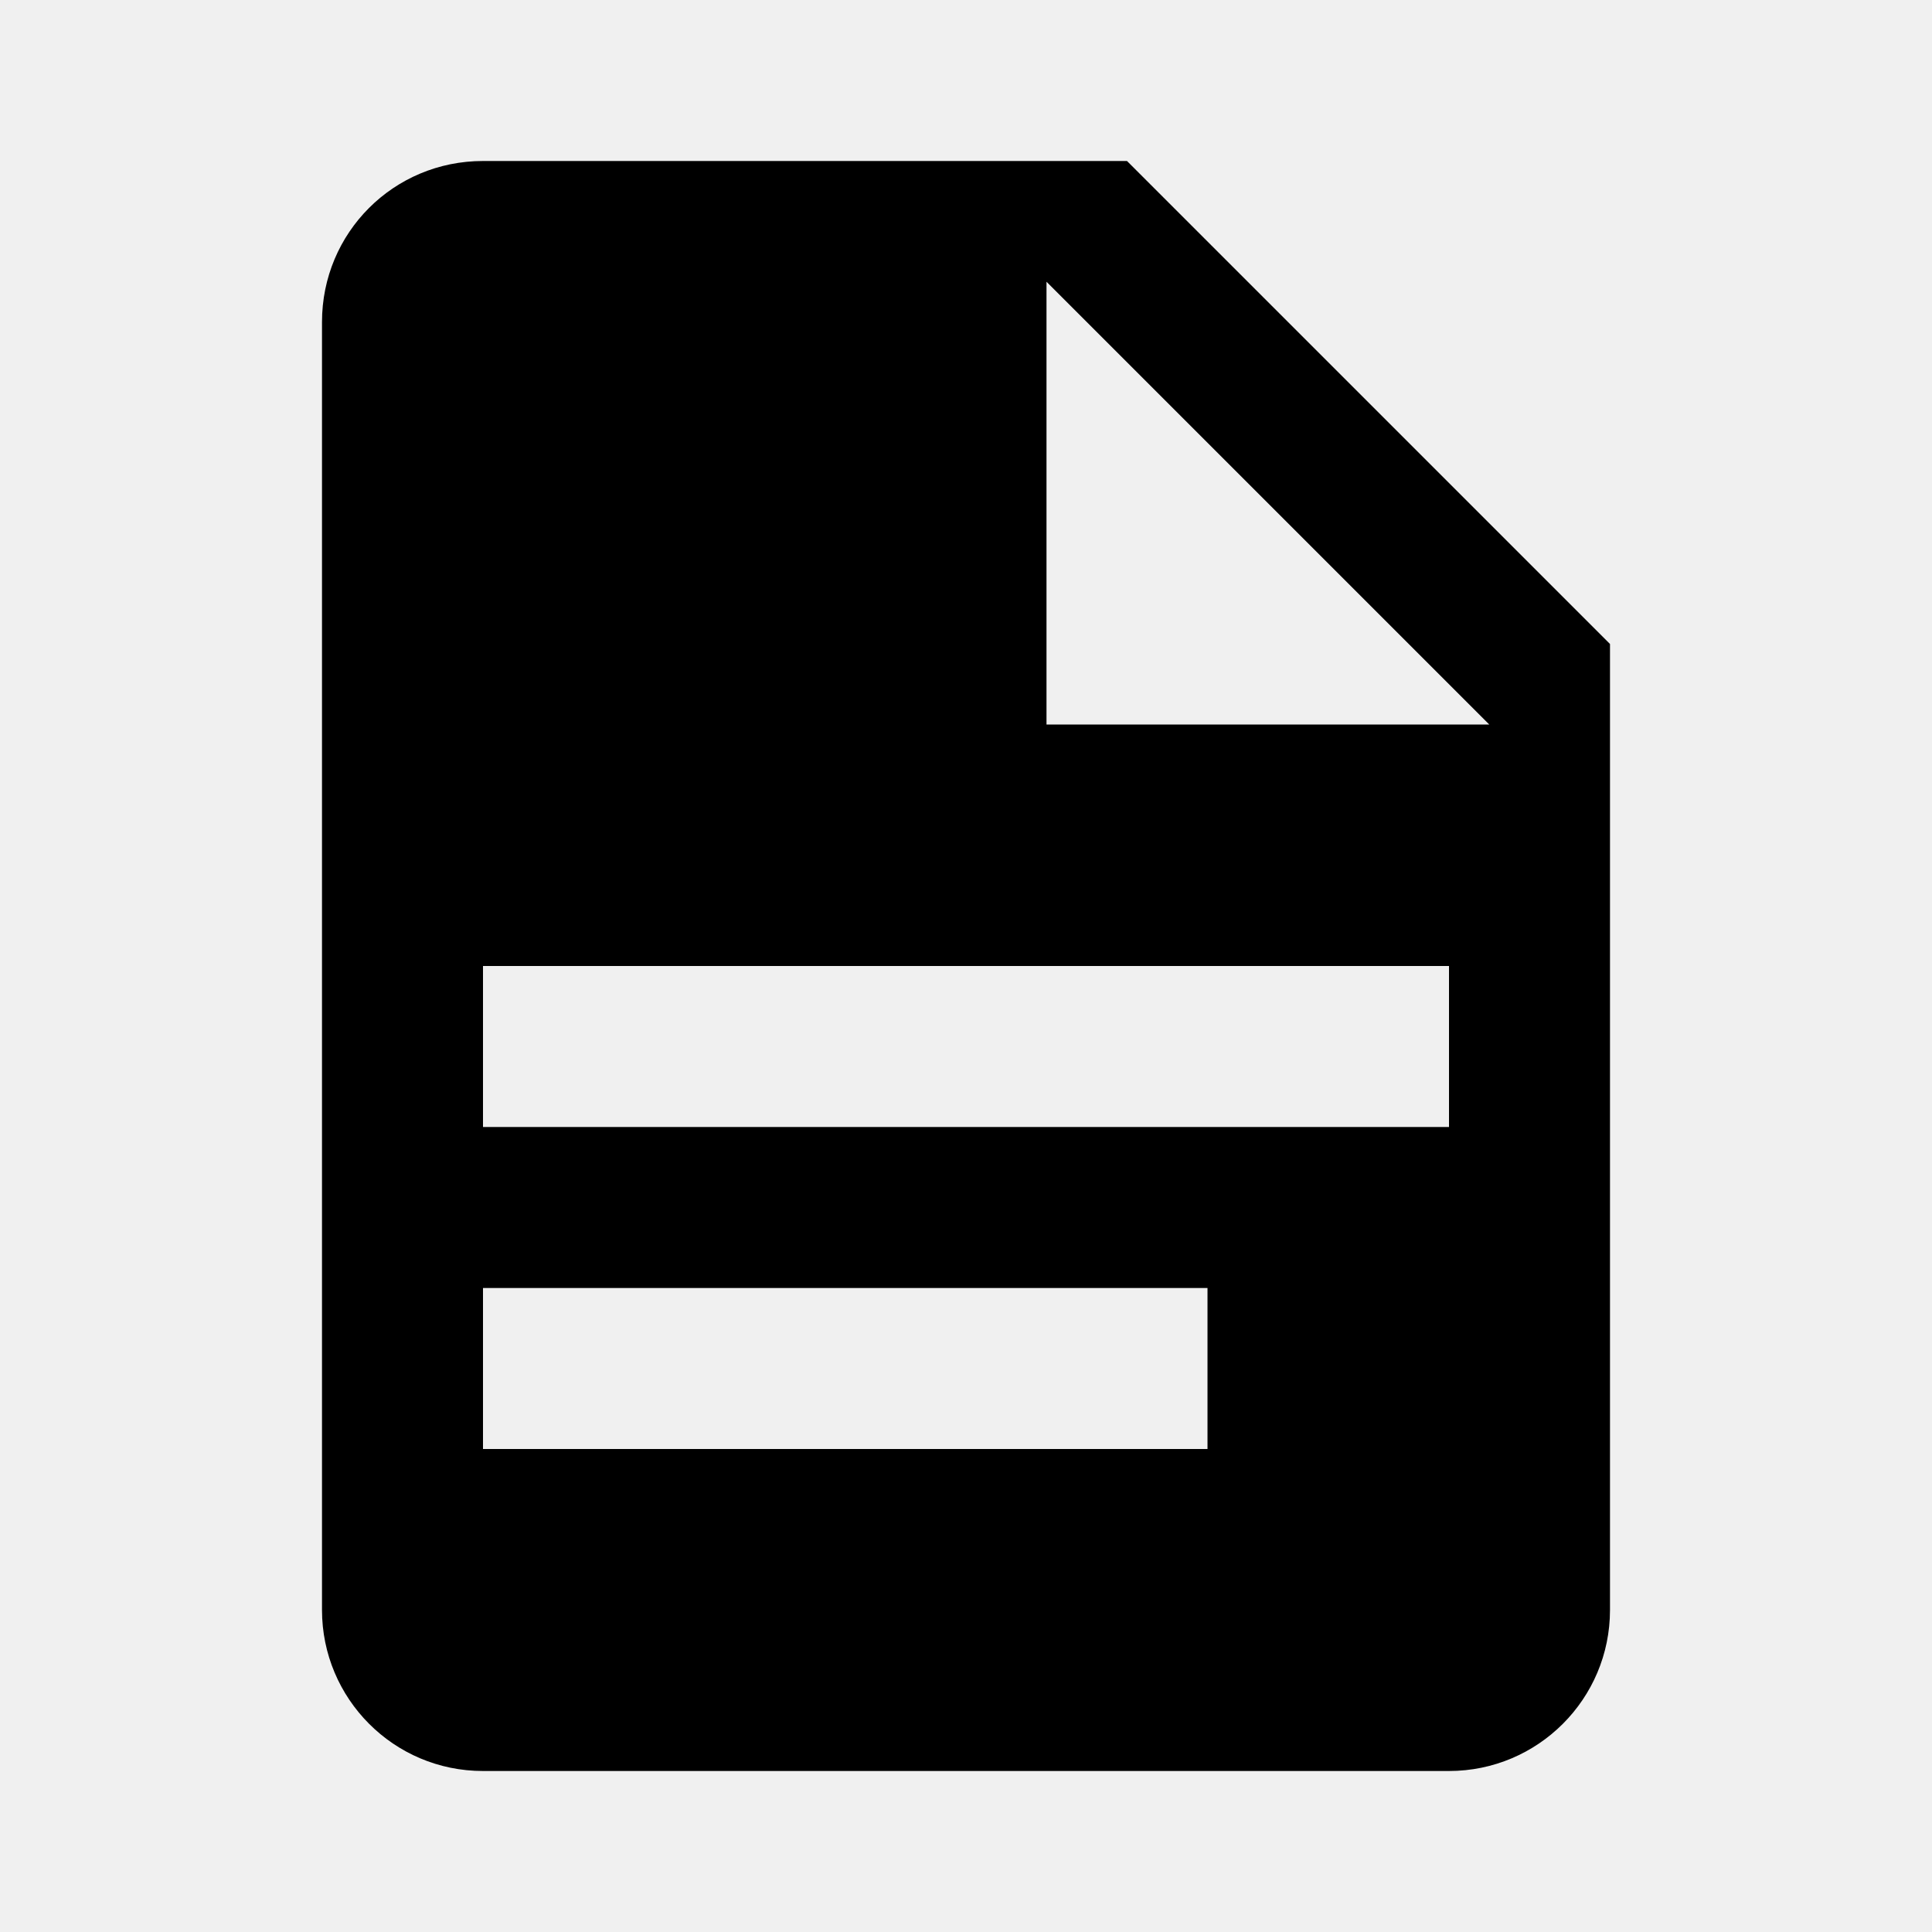
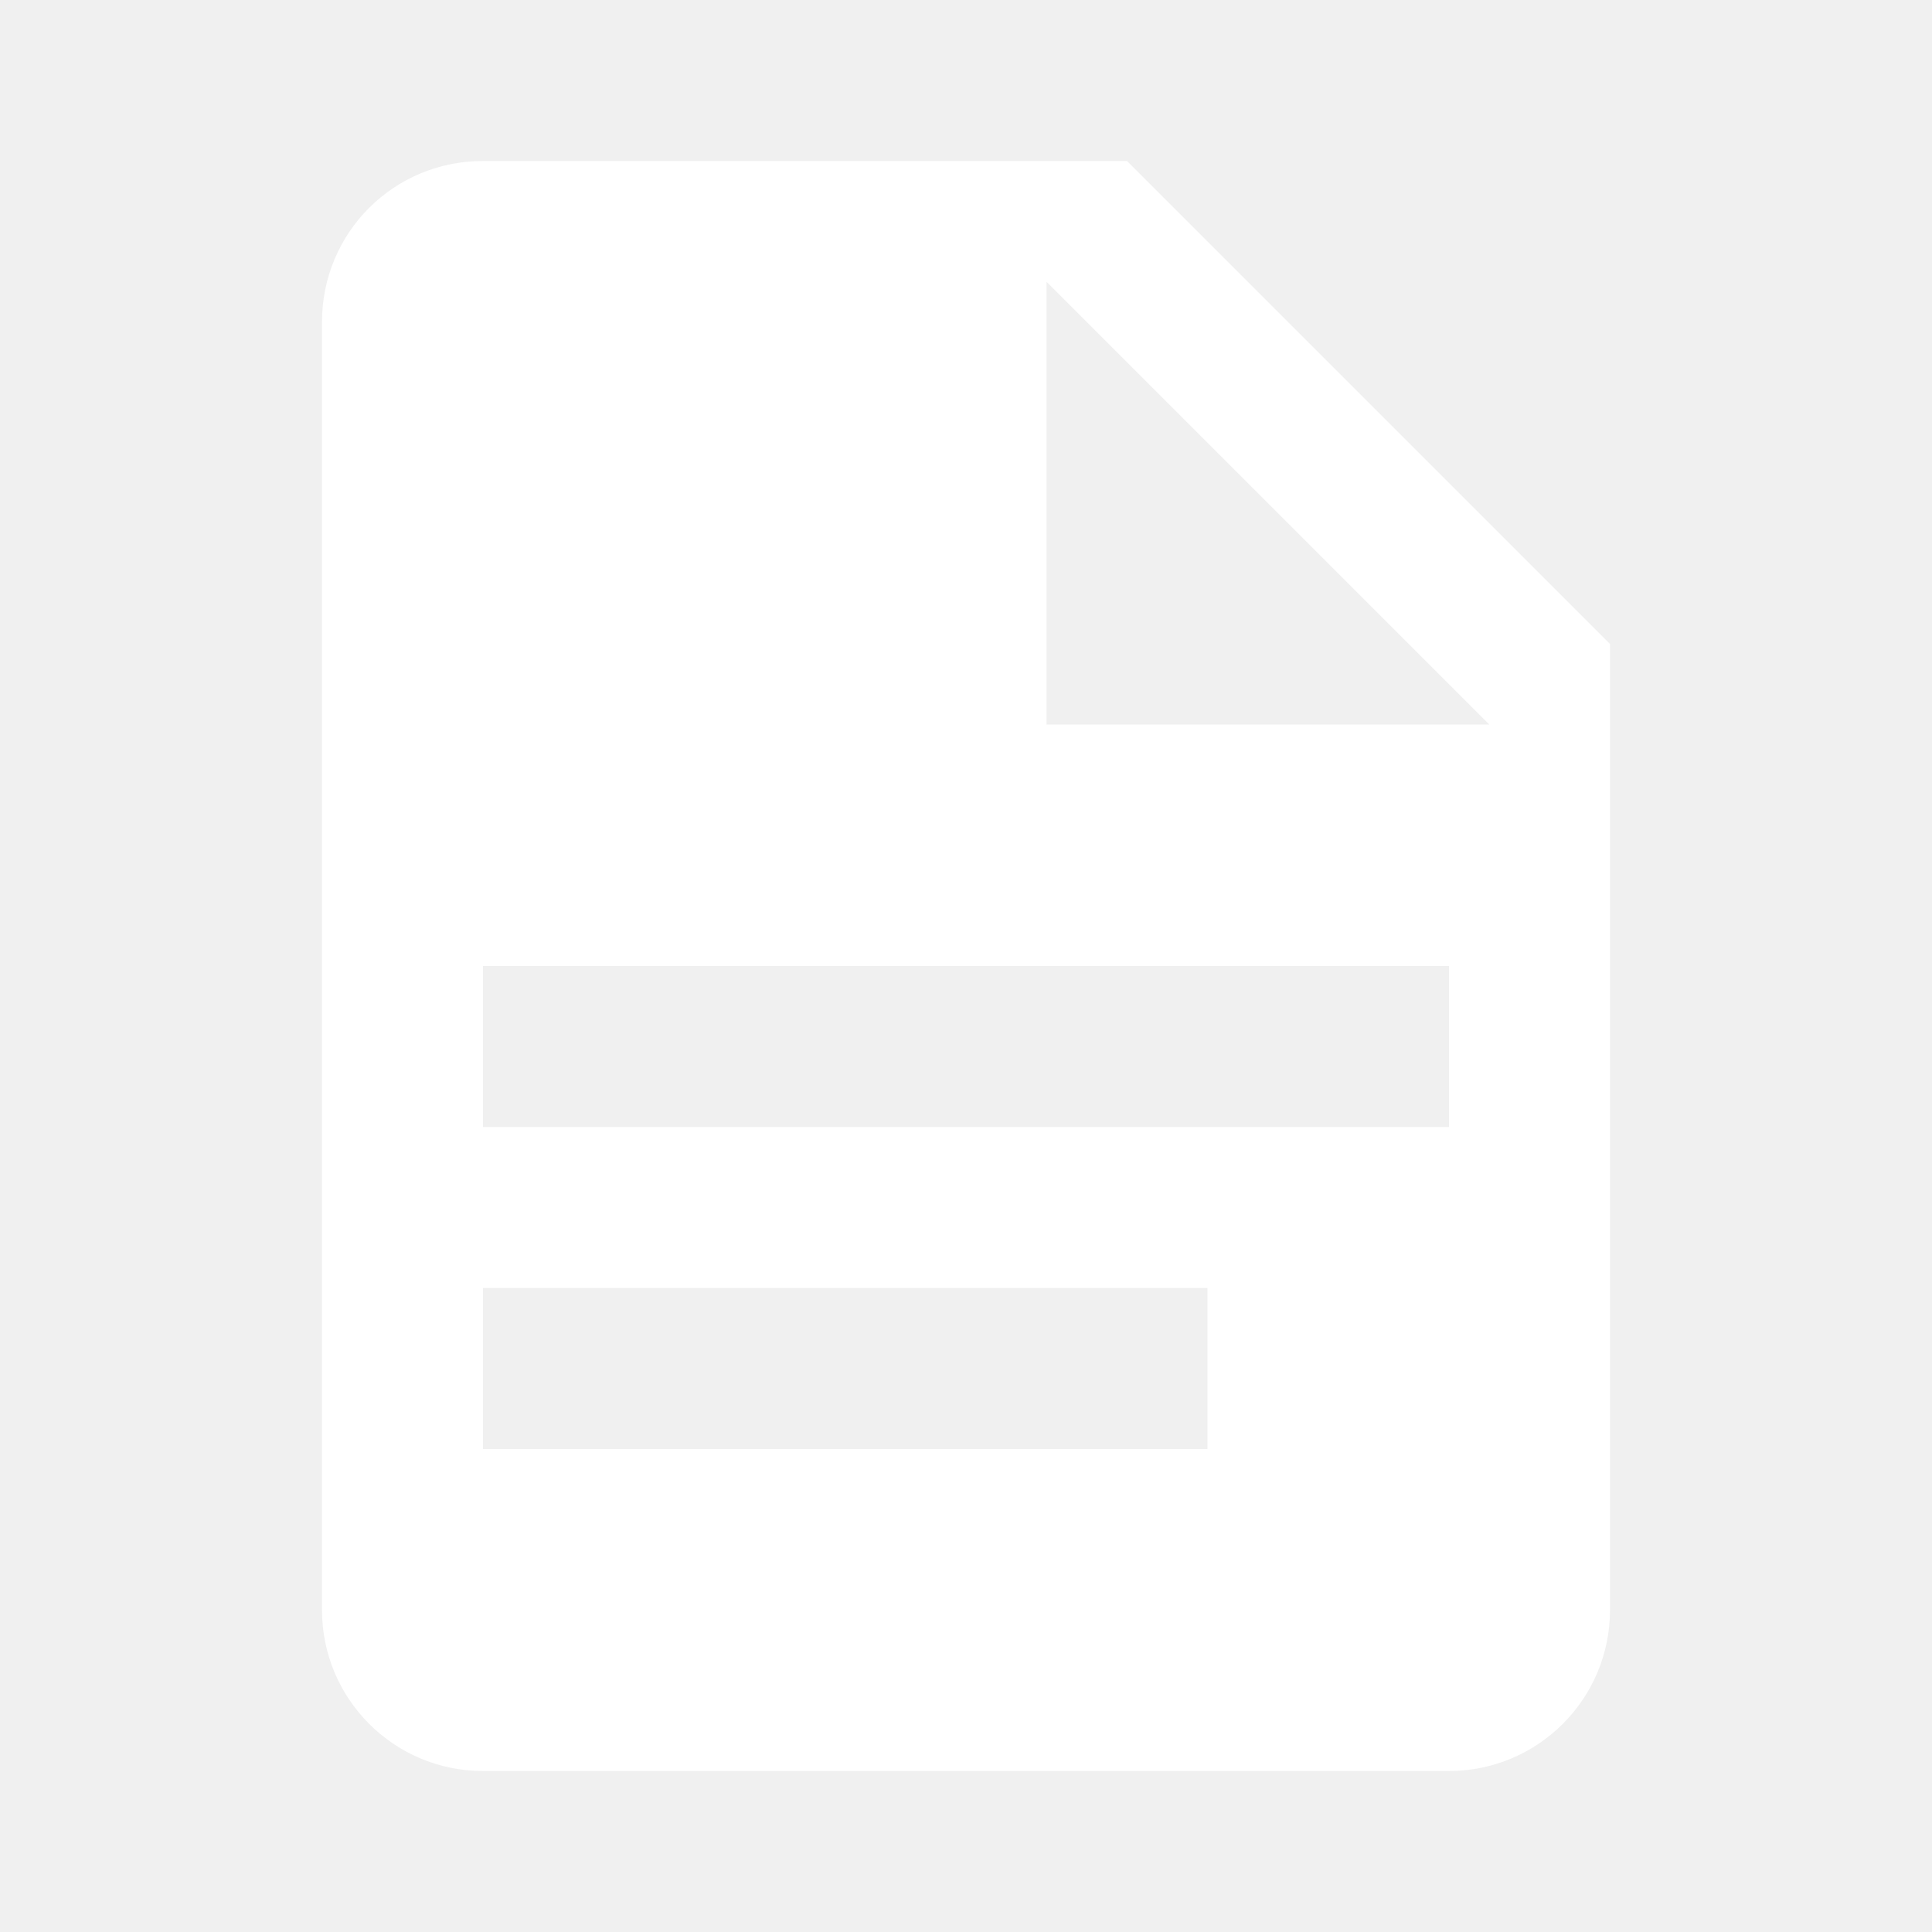
<svg xmlns="http://www.w3.org/2000/svg" viewBox="0 0 24 24">
-   <path d="M13,9H18.5L13,3.5V9M6,2H14L20,8V20A2,2 0 0,1 18,22H6C4.89,22 4,21.1 4,20V4C4,2.89 4.89,2 6,2M15,18V16H6V18H15M18,14V12H6V14H18Z" />
+   <path d="M13,9H18.5L13,3.5V9M6,2H14L20,8V20A2,2 0 0,1 18,22H6C4.89,22 4,21.1 4,20V4C4,2.89 4.89,2 6,2M15,18V16H6V18H15M18,14V12H6V14H18Z" fill="white" />
</svg>
